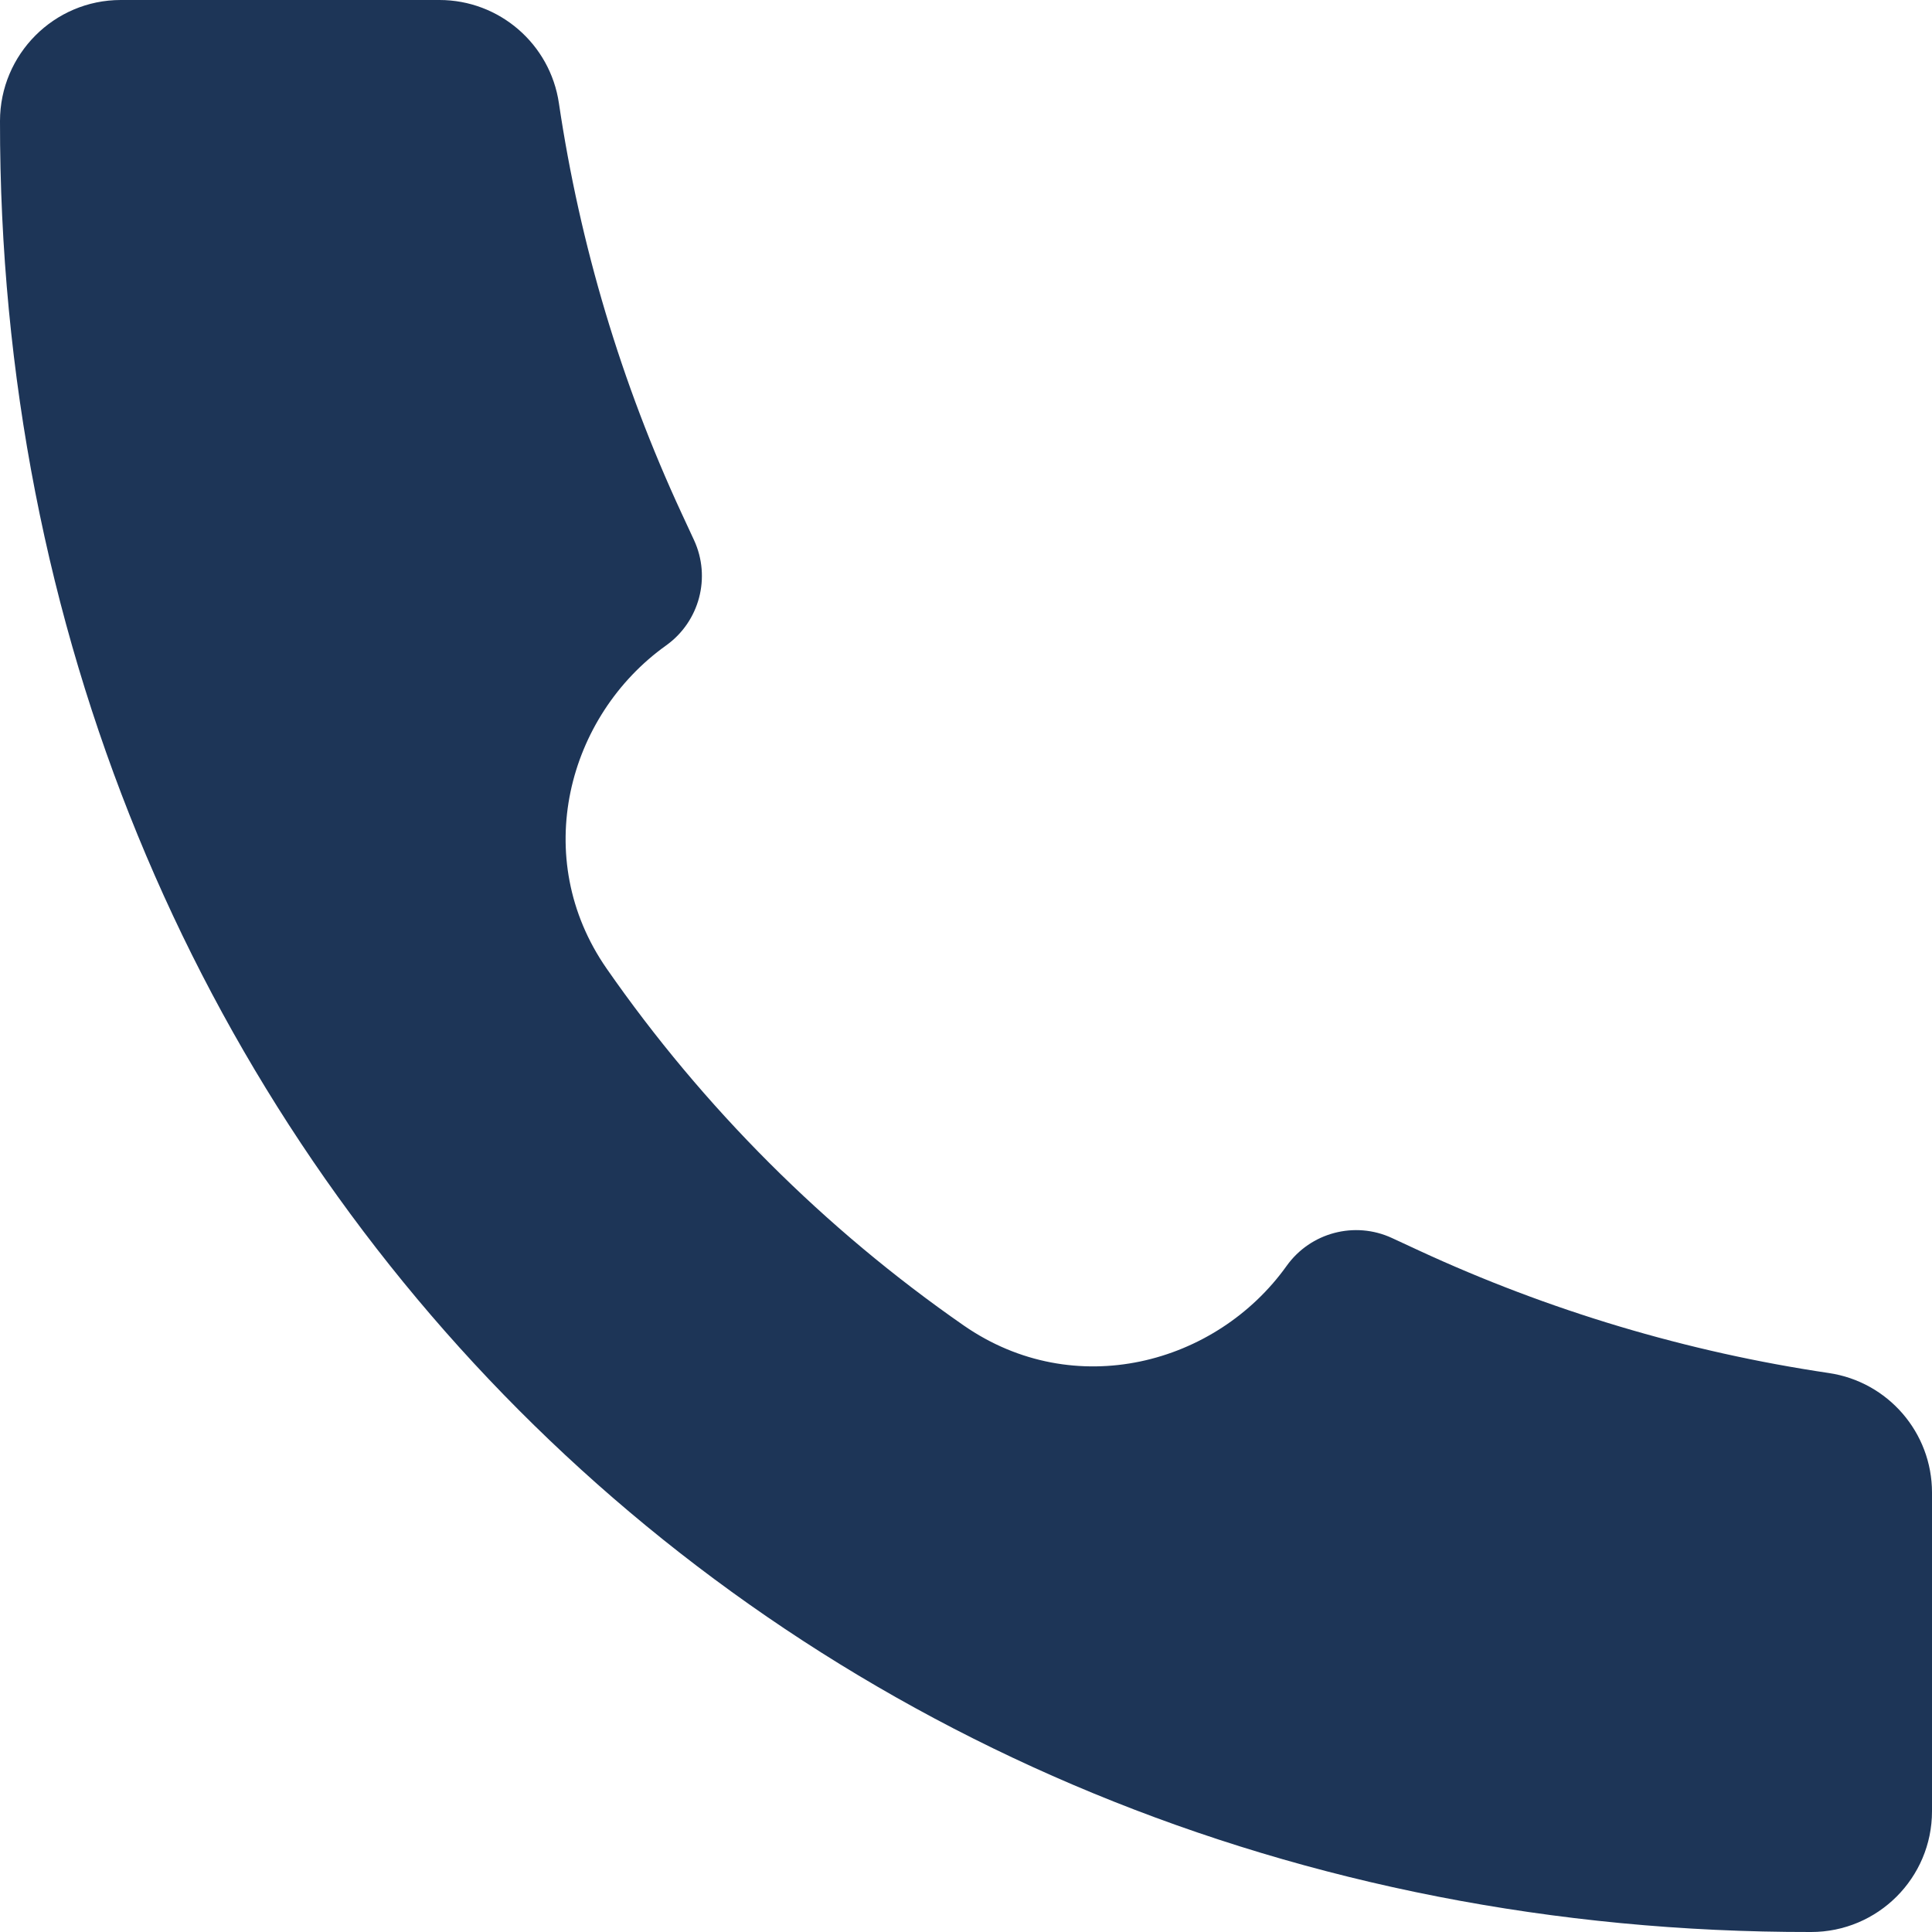
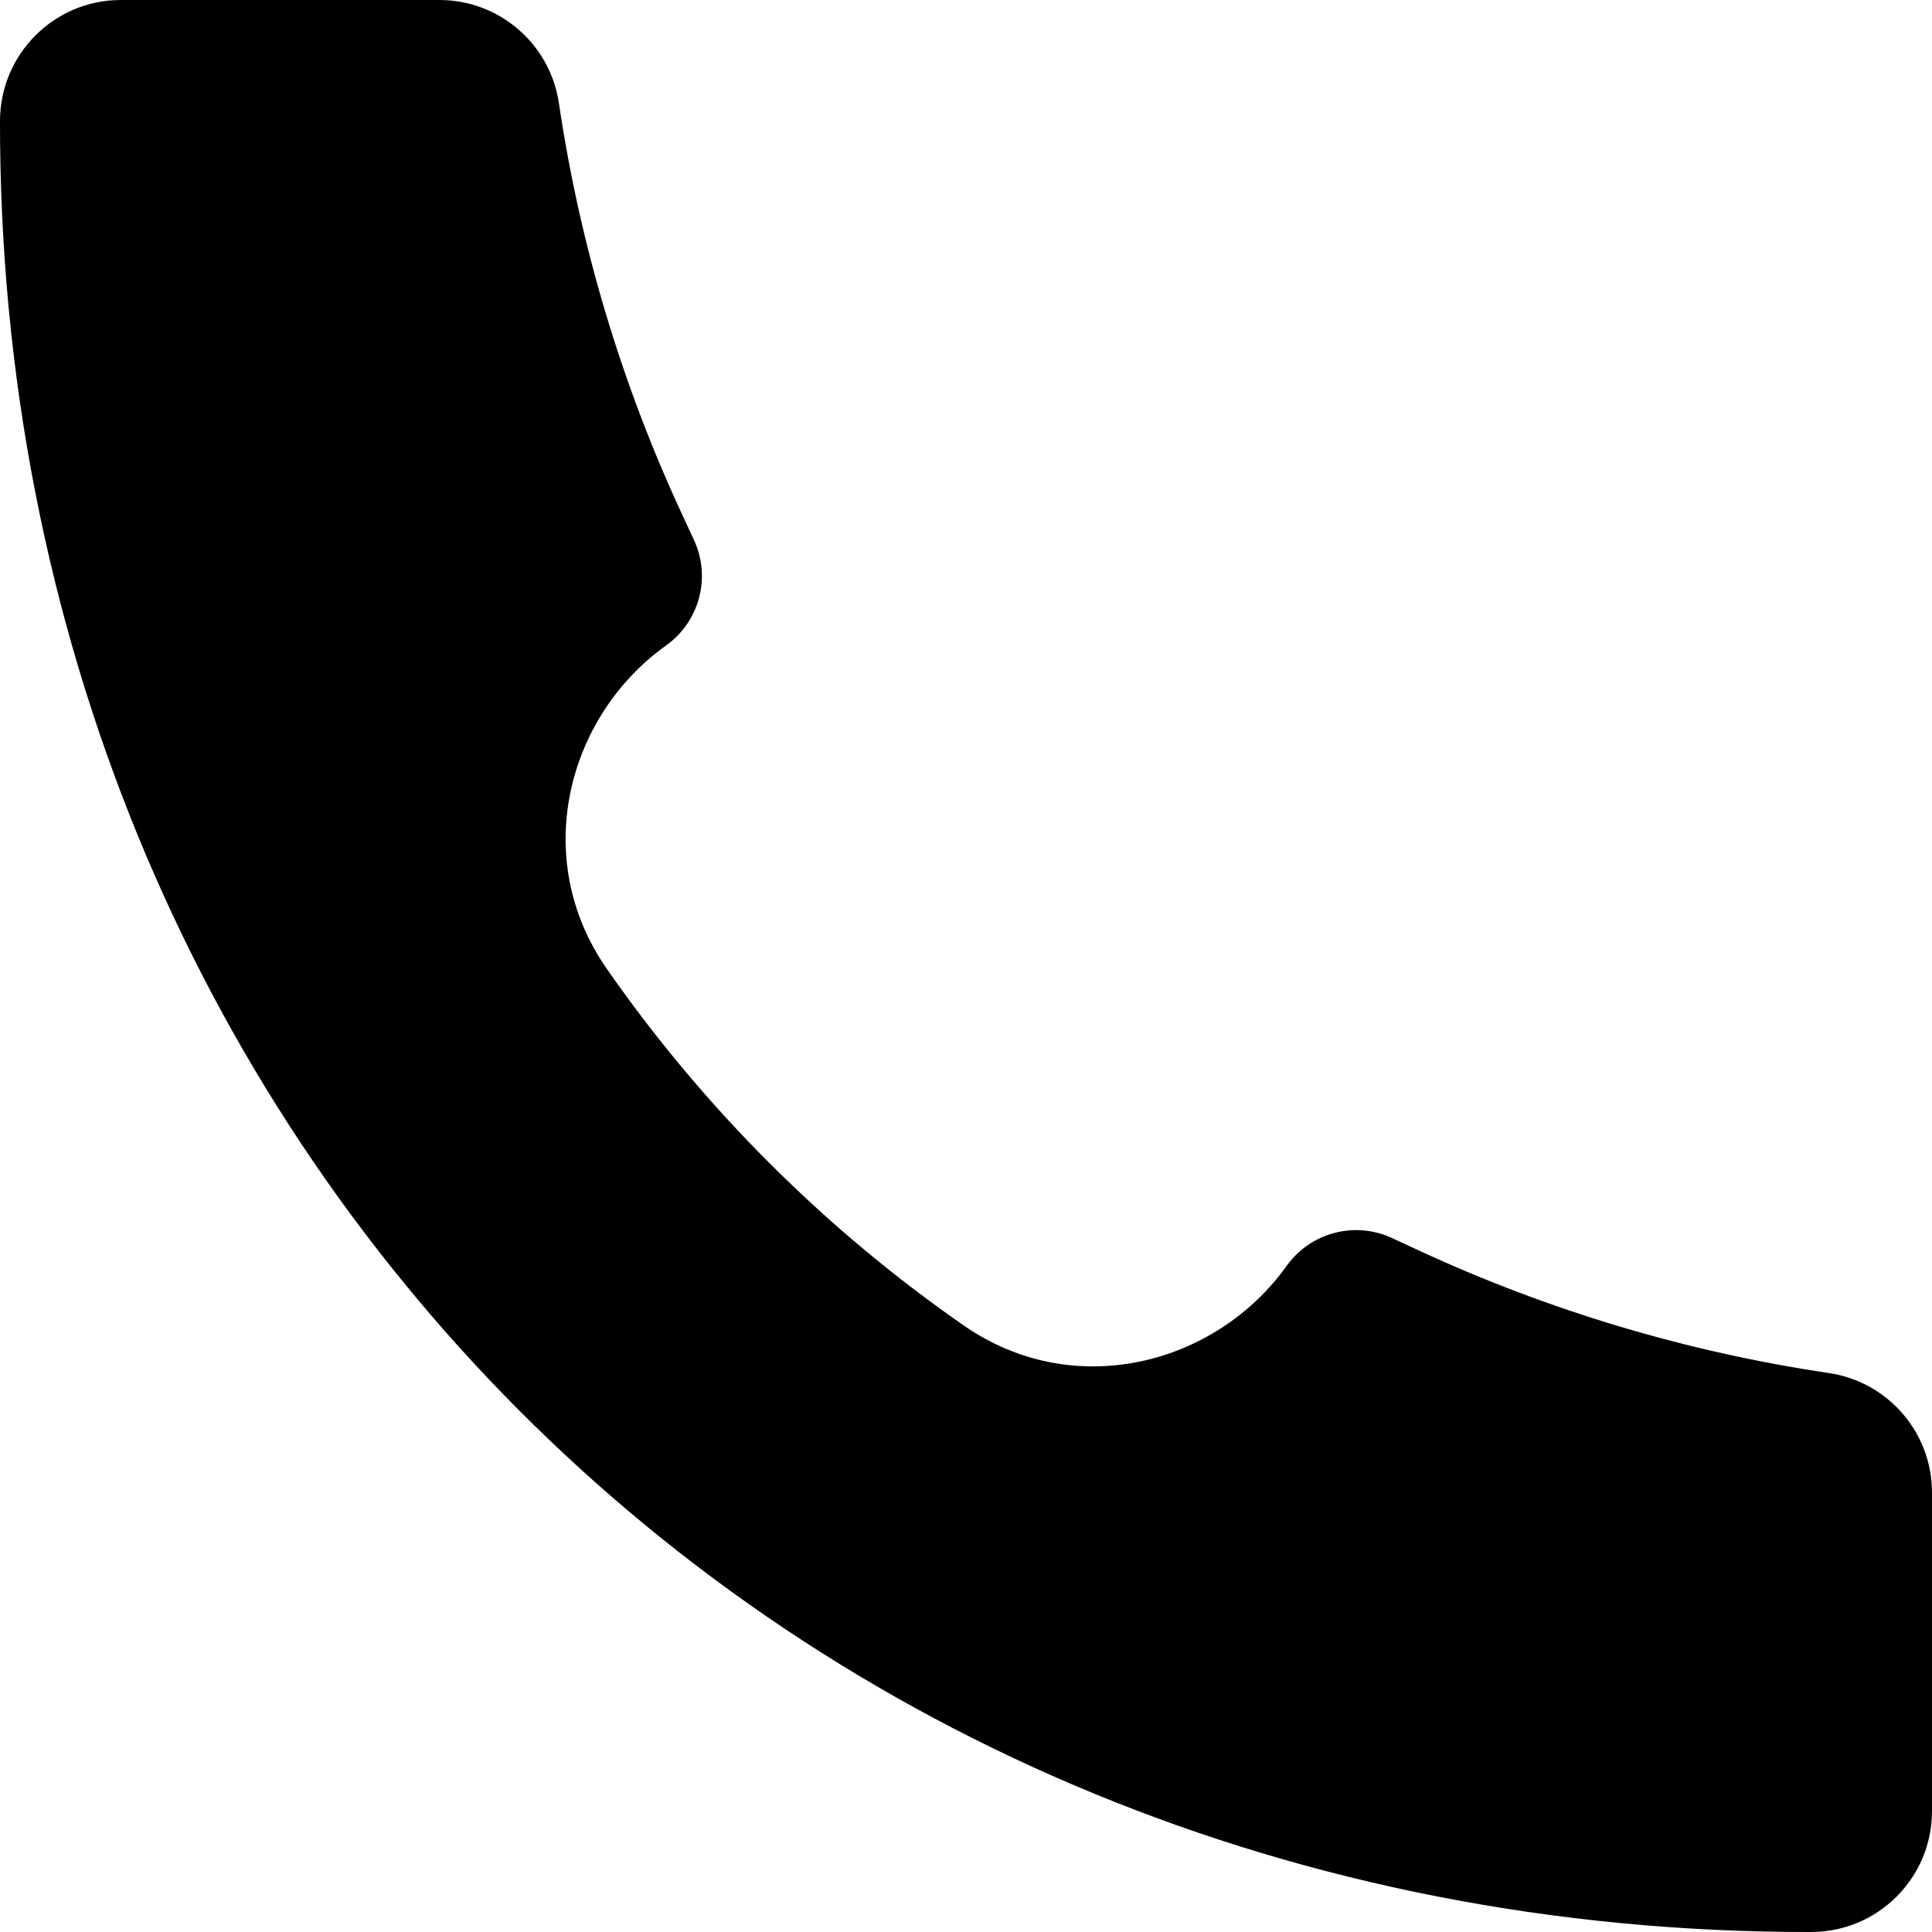
<svg xmlns="http://www.w3.org/2000/svg" width="28" height="28" viewBox="0 0 28 28" fill="none">
-   <path d="M26.246 28C11.315 28.021 -0.016 16.554 1.68655e-05 1.754C1.68655e-05 0.788 0.784 0 1.75 0H6.369C7.236 0 7.973 0.637 8.1 1.495C8.405 3.551 9.004 5.553 9.878 7.439L10.058 7.827C10.308 8.367 10.138 9.008 9.654 9.354C8.224 10.375 7.677 12.431 8.791 14.036C10.19 16.049 11.953 17.811 13.966 19.209C15.57 20.323 17.626 19.776 18.647 18.346C18.993 17.862 19.635 17.692 20.175 17.943L20.561 18.122C22.447 18.995 24.449 19.594 26.505 19.899C27.363 20.026 28 20.763 28 21.631V26.25C28 27.216 27.215 28 26.248 28L26.246 28Z" fill="#1D3557" />
+   <path d="M26.246 28C11.315 28.021 -0.016 16.554 1.68655e-05 1.754C1.68655e-05 0.788 0.784 0 1.75 0H6.369C7.236 0 7.973 0.637 8.1 1.495C8.405 3.551 9.004 5.553 9.878 7.439L10.058 7.827C10.308 8.367 10.138 9.008 9.654 9.354C8.224 10.375 7.677 12.431 8.791 14.036C10.19 16.049 11.953 17.811 13.966 19.209C15.57 20.323 17.626 19.776 18.647 18.346C18.993 17.862 19.635 17.692 20.175 17.943L20.561 18.122C22.447 18.995 24.449 19.594 26.505 19.899C27.363 20.026 28 20.763 28 21.631V26.25C28 27.216 27.215 28 26.248 28L26.246 28Z" fill="#000000" />
</svg>
